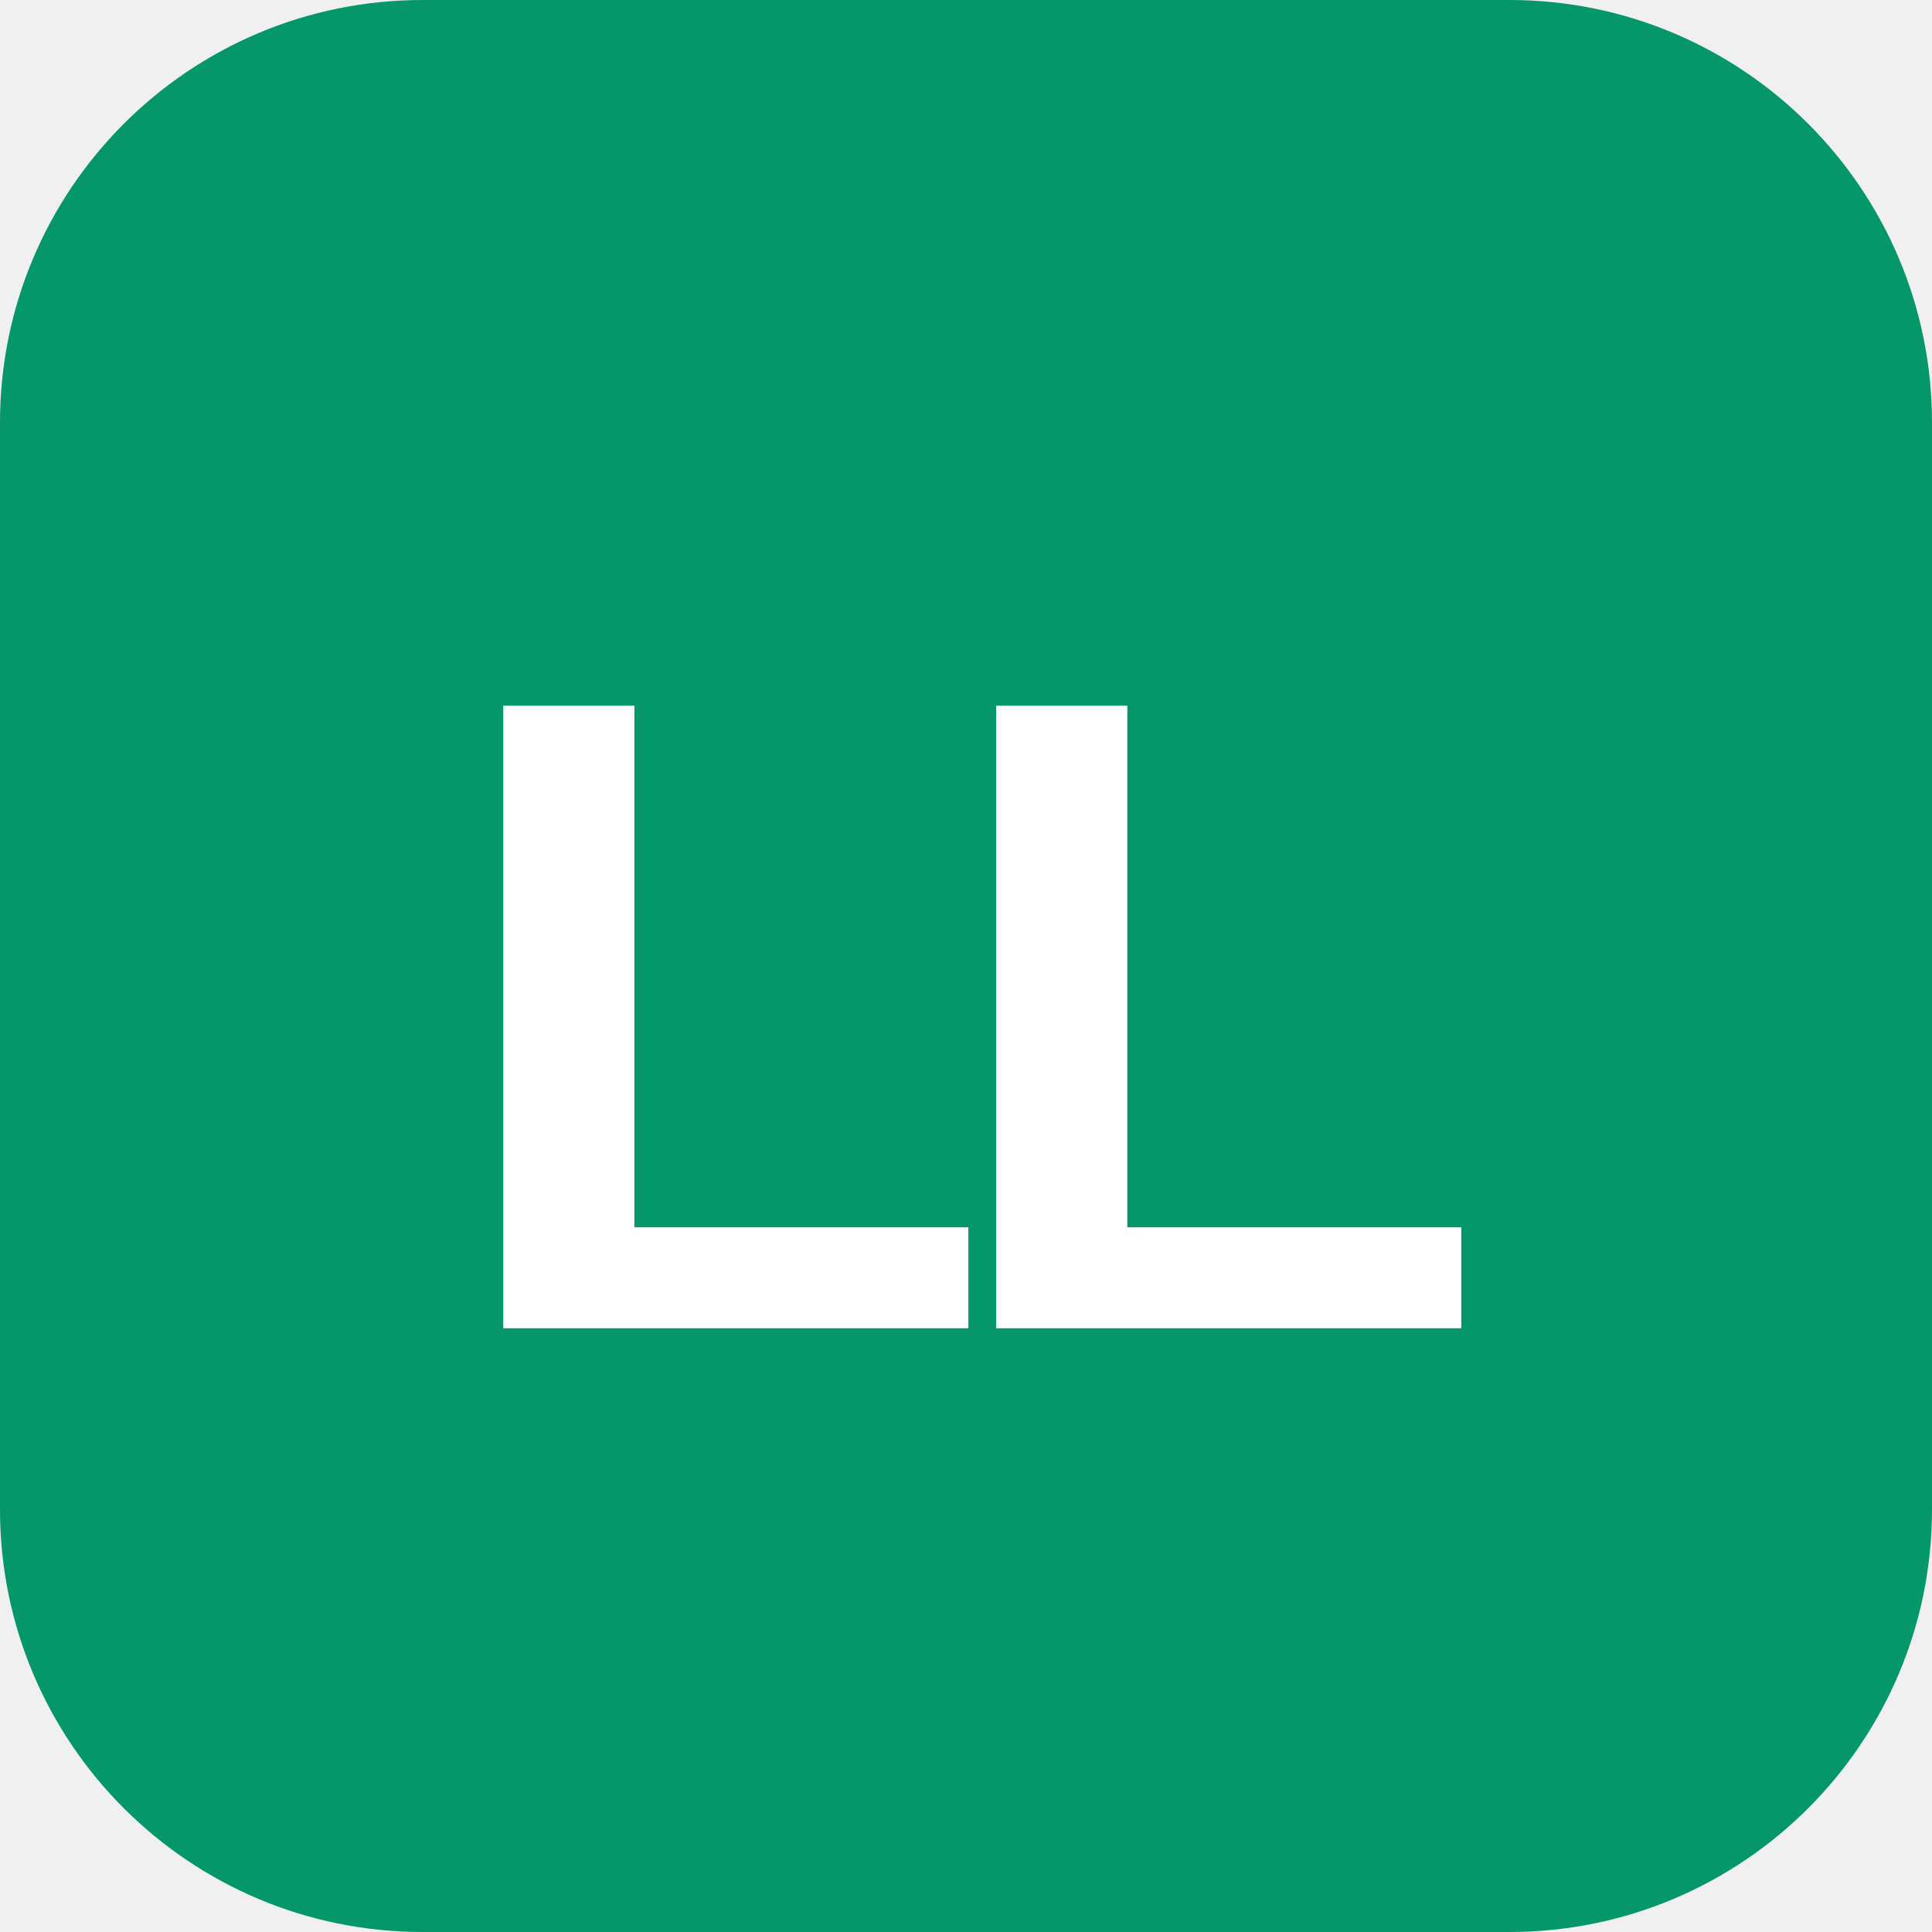
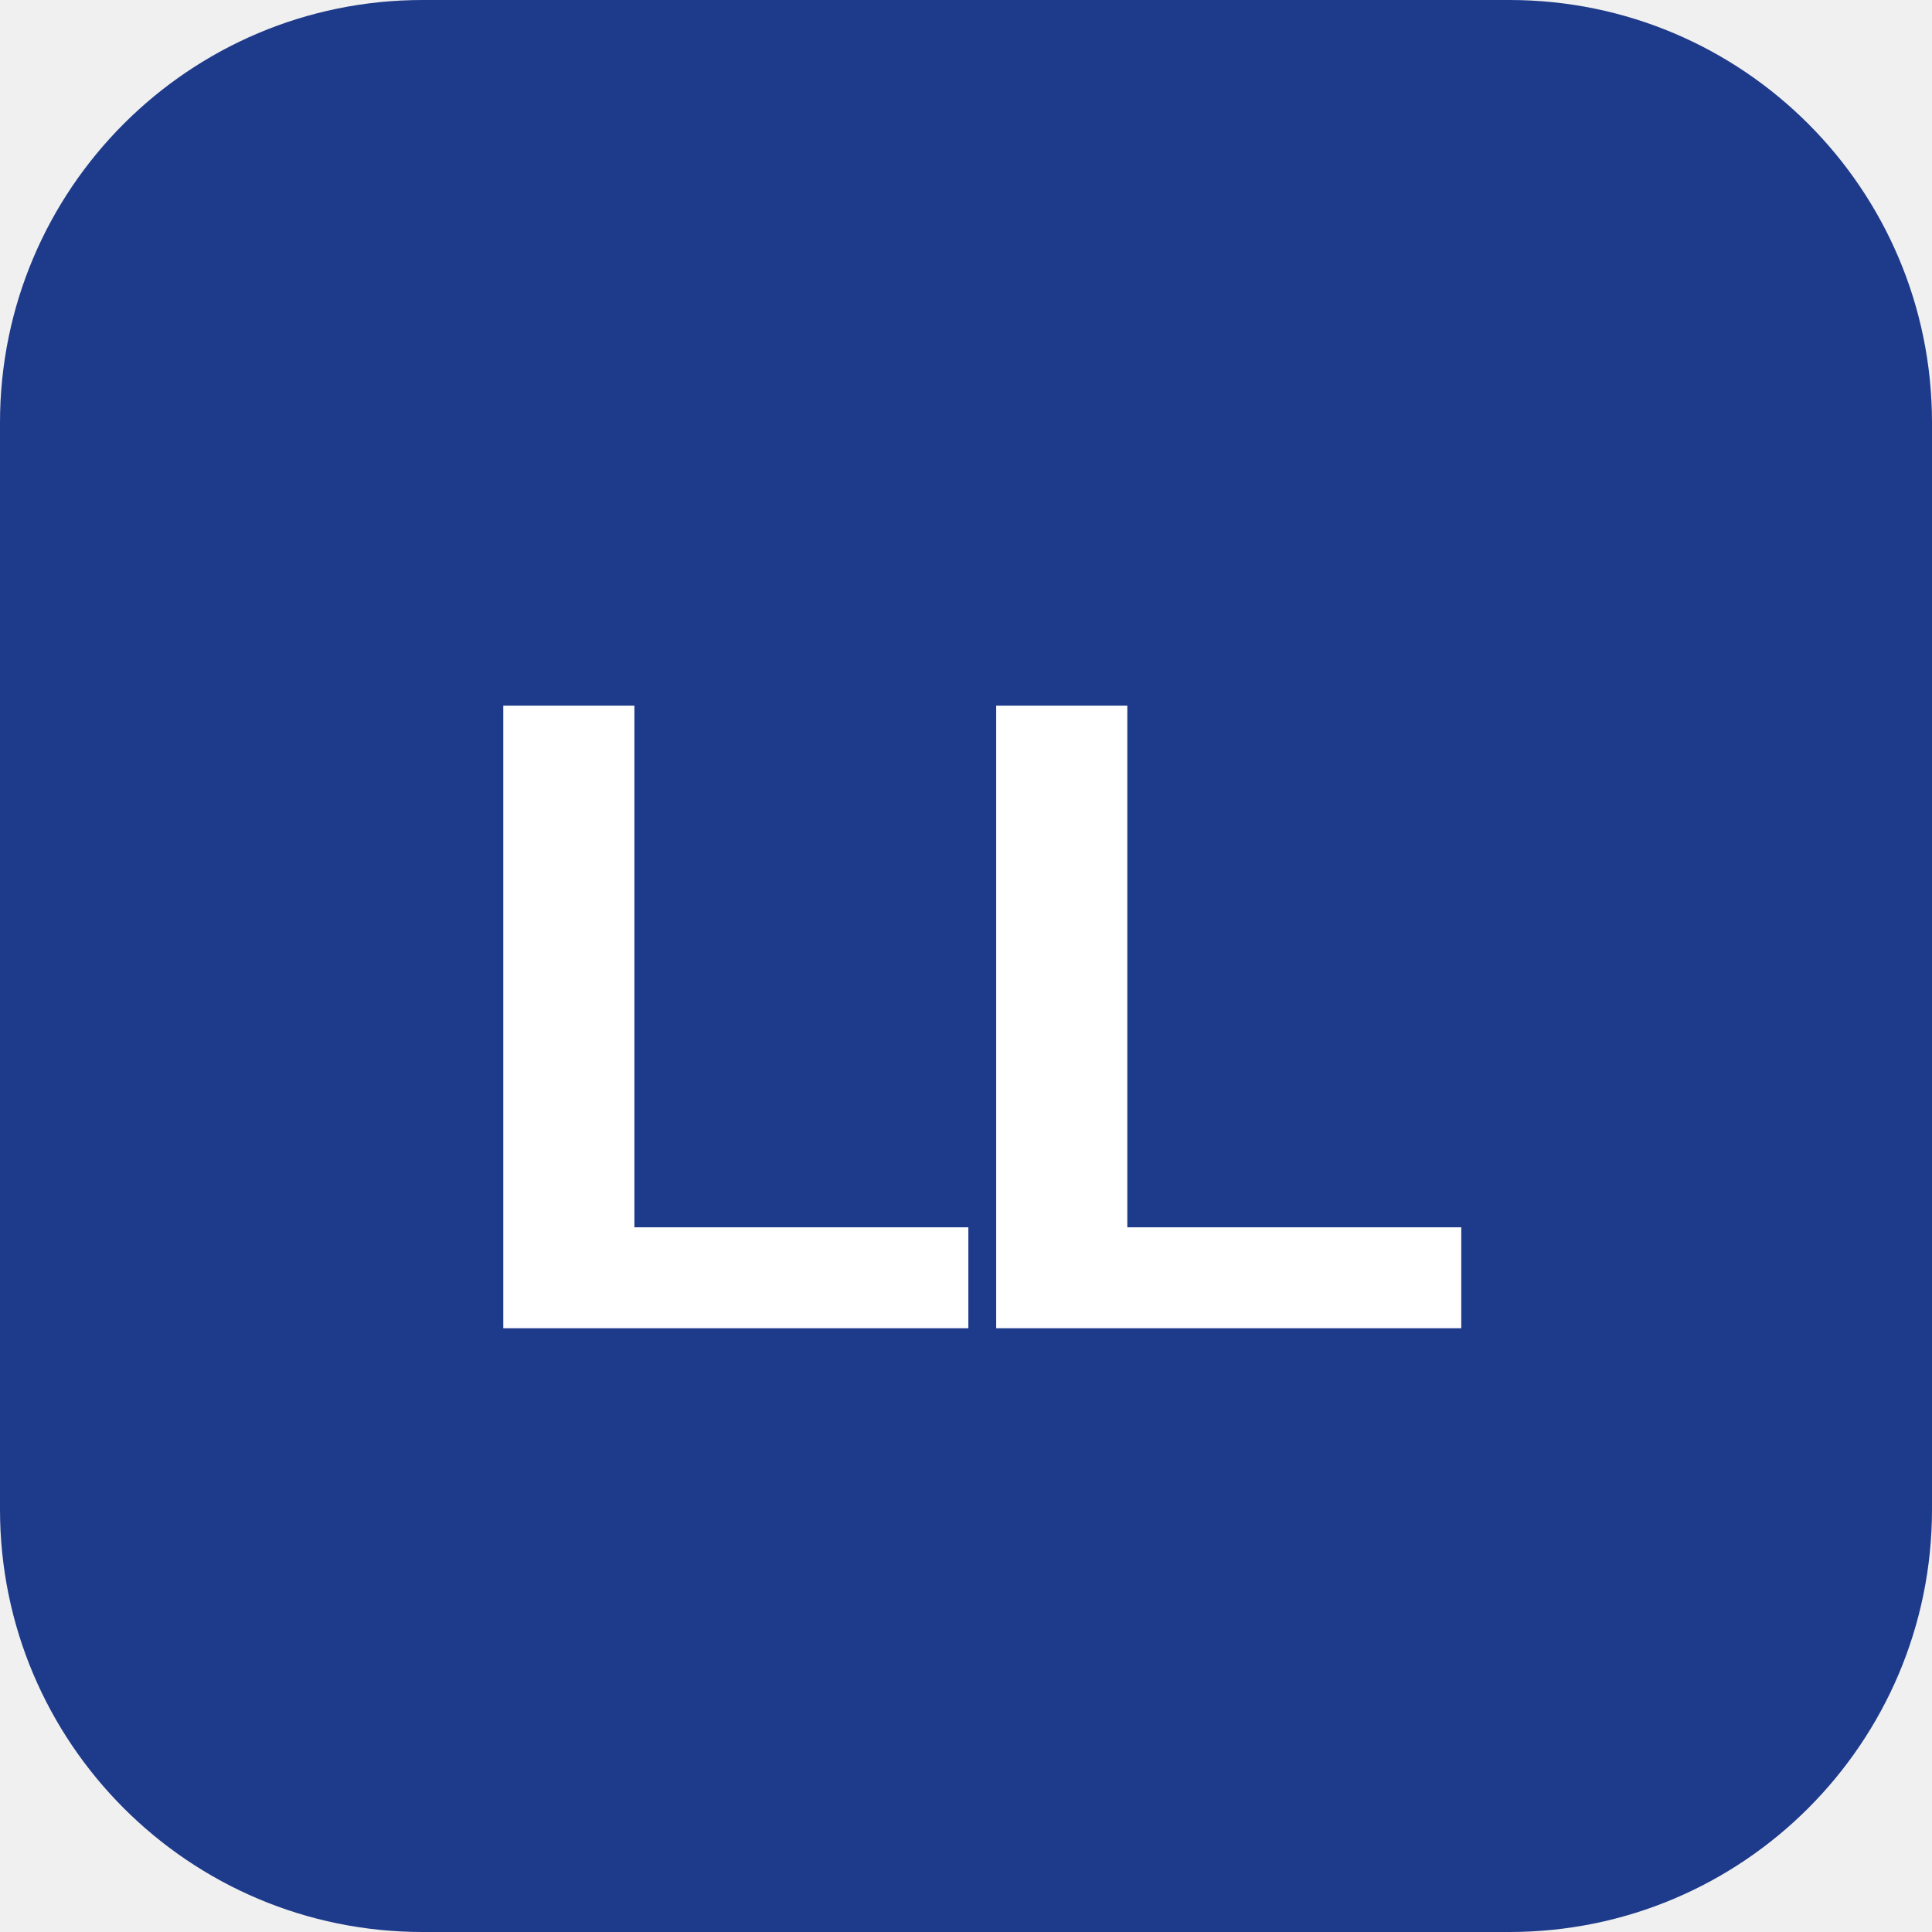
<svg xmlns="http://www.w3.org/2000/svg" width="32" height="32" viewBox="0 0 32 32">
-   <rect width="32" height="32" rx="7" fill="#059669" />
+   <rect width="32" height="32" rx="7" fill="#1e3a8a" />
  <text x="16" y="22" font-family="Arial, Helvetica, sans-serif" font-size="15" font-weight="700" fill="#ffffff" text-anchor="middle" letter-spacing="-1">LL</text>
</svg>
